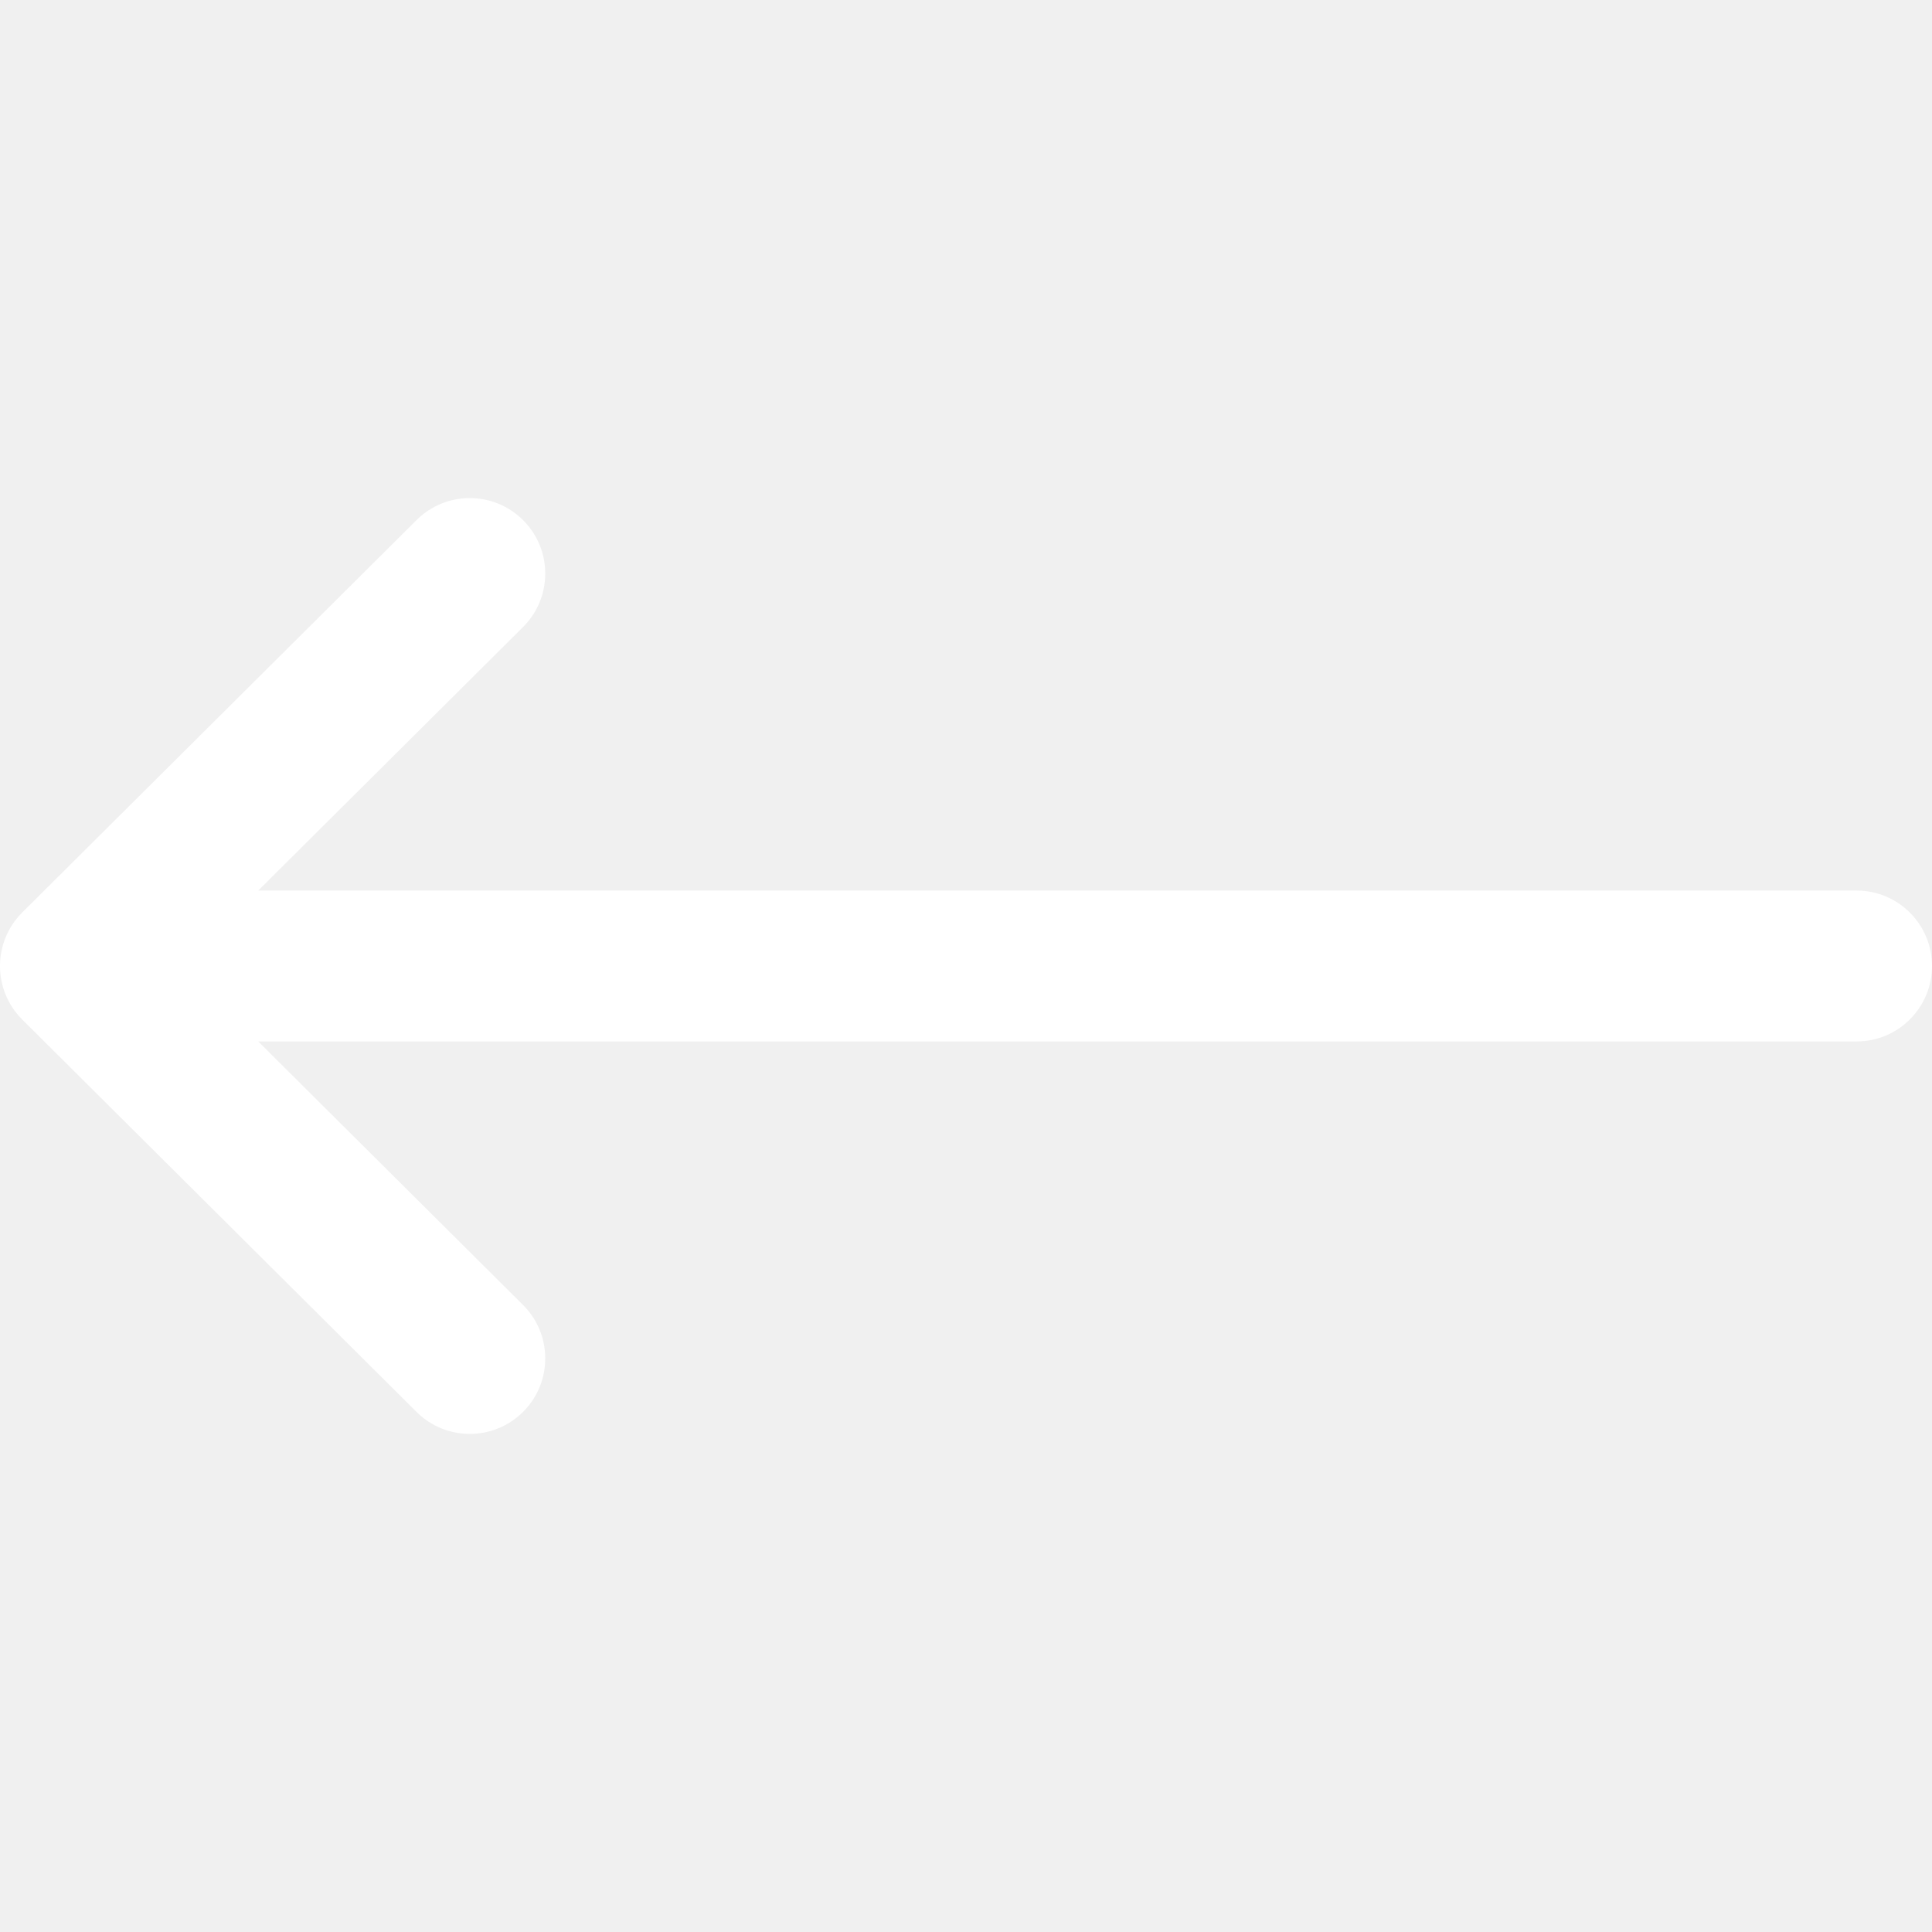
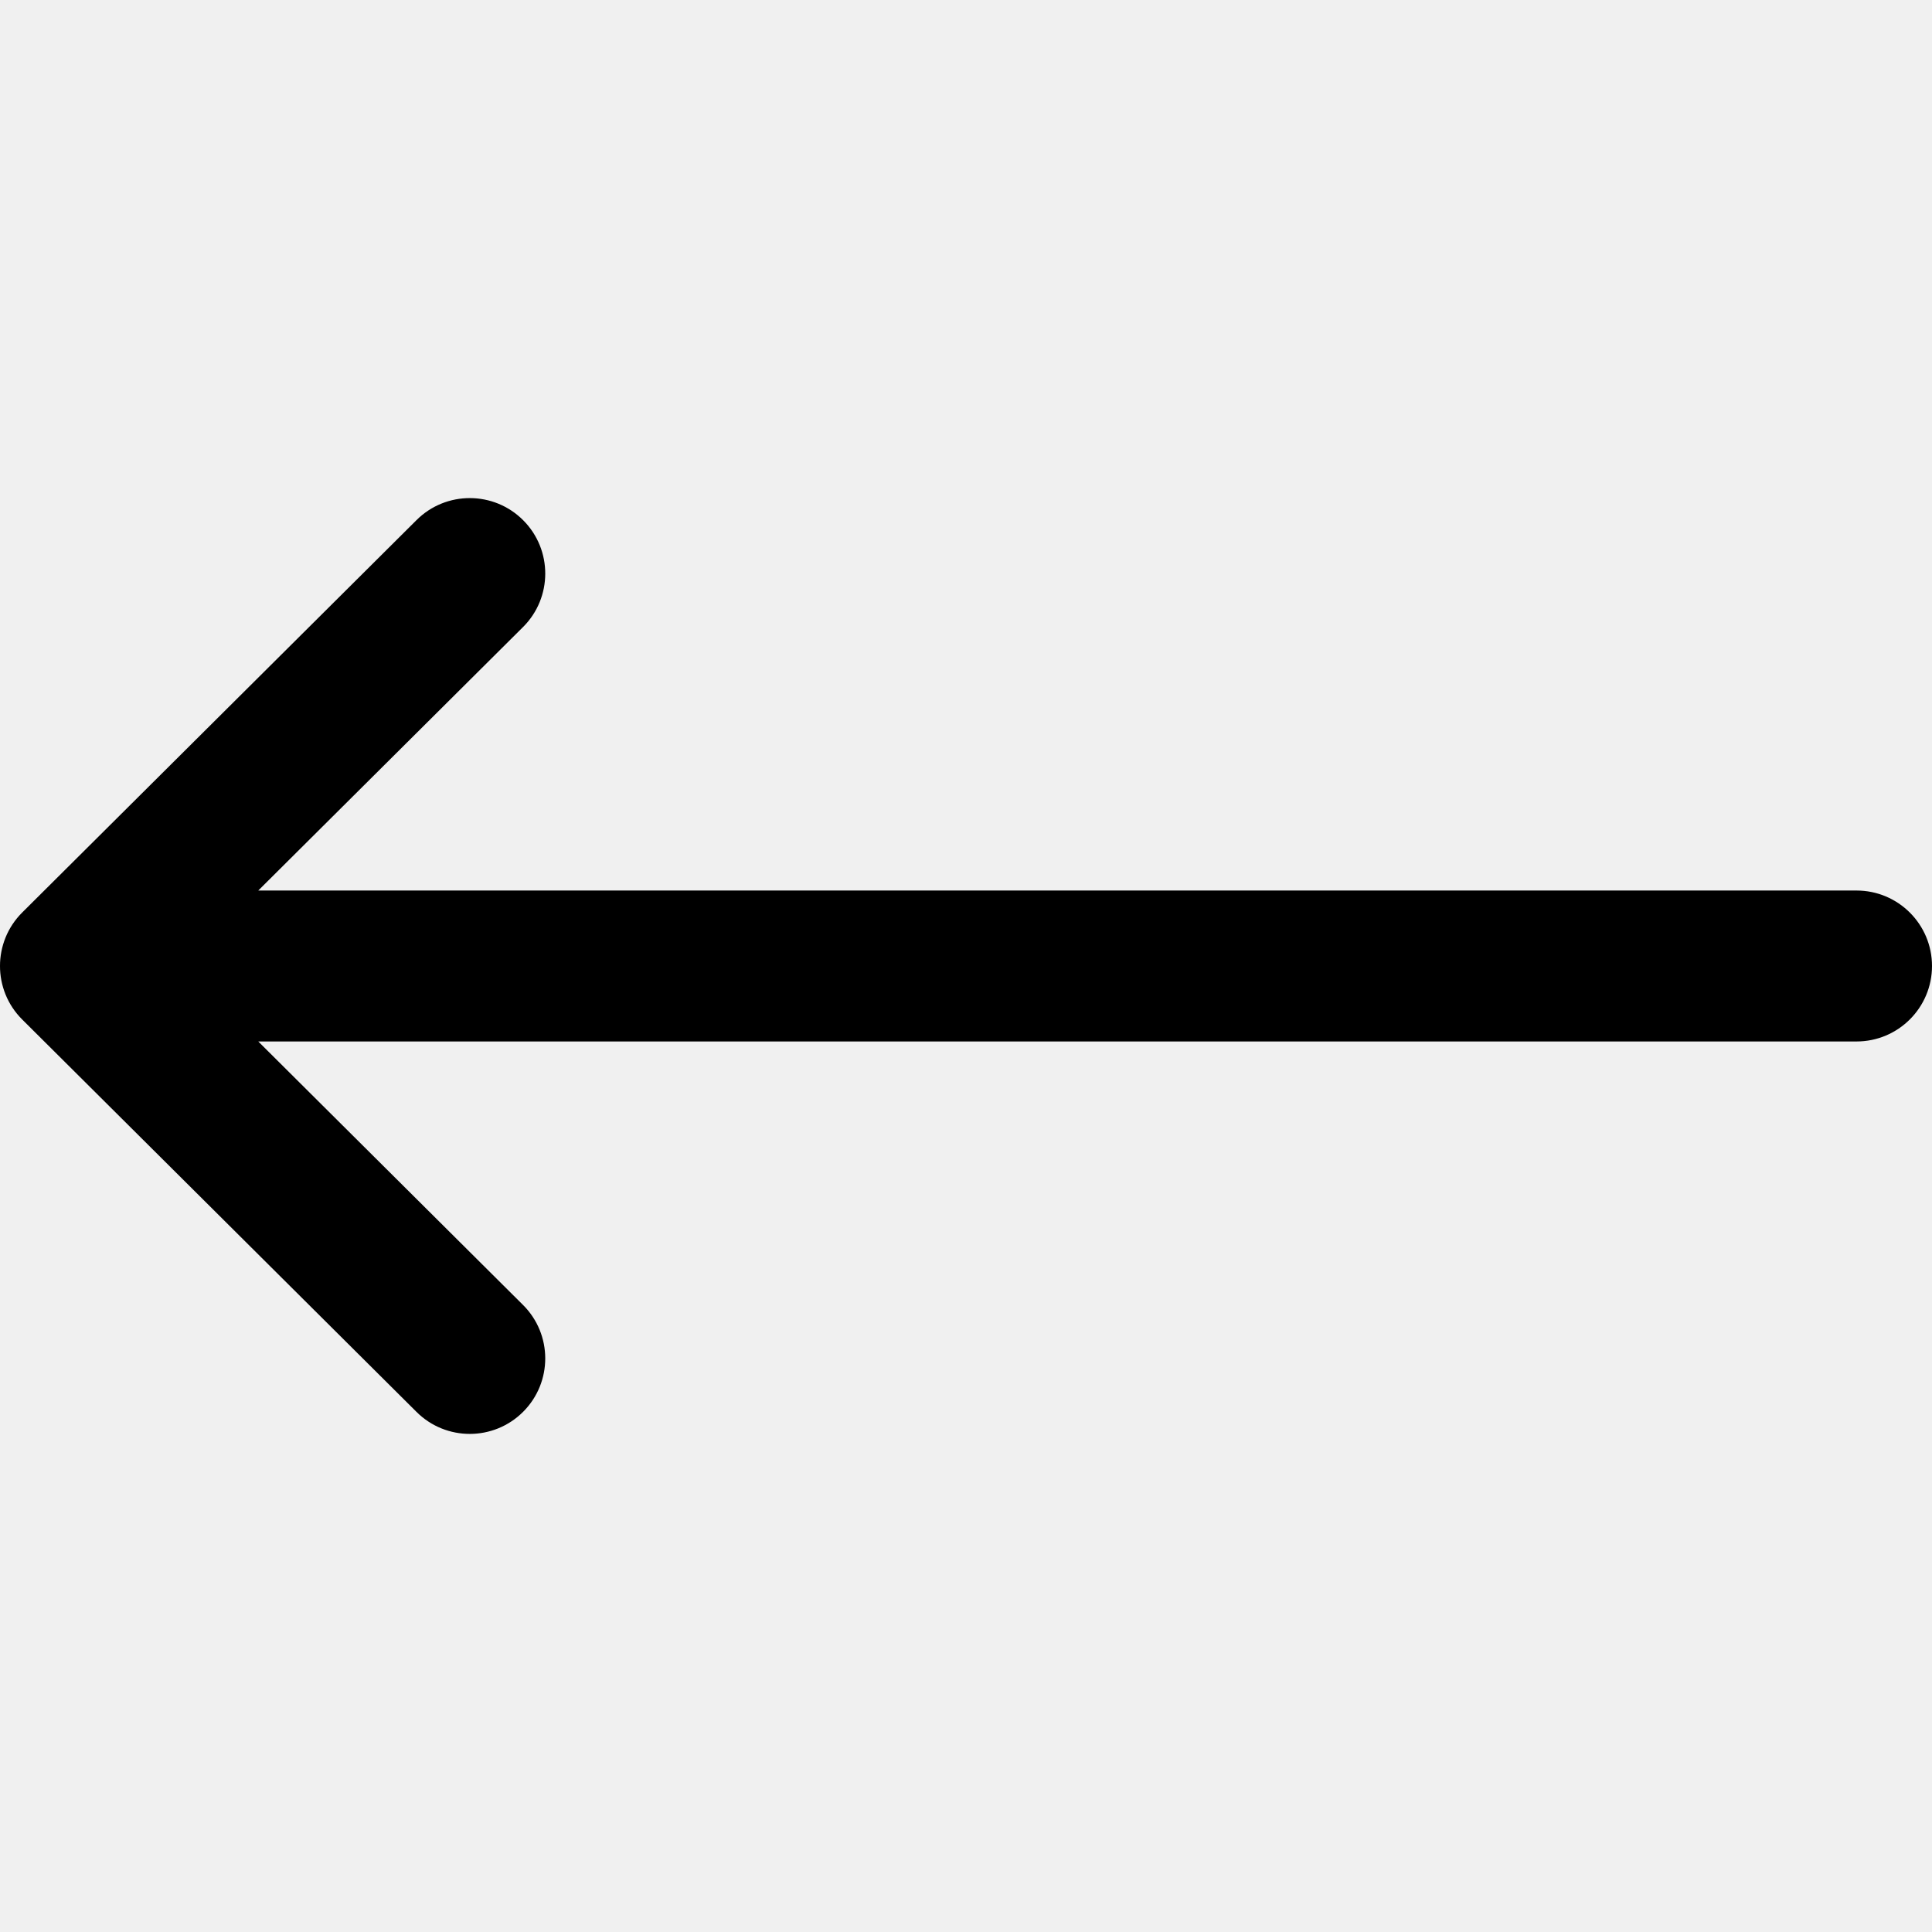
<svg xmlns="http://www.w3.org/2000/svg" version="1.1" x="0px" y="0px" viewBox="0 0 512 512" style="enable-background:new 0 0 512 512;">
  <g>
    <g>
-       <path fill="#fff" d="M492,236H68.442l70.164-69.824c7.829-7.792,7.859-20.455,0.067-28.284c-7.792-7.83-20.456-7.859-28.285-0.068    l-104.504,104c-0.007,0.006-0.012,0.013-0.018,0.019c-7.809,7.792-7.834,20.496-0.002,28.314c0.007,0.006,0.012,0.013,0.018,0.019    l104.504,104c7.828,7.79,20.492,7.763,28.285-0.068c7.792-7.829,7.762-20.492-0.067-28.284L68.442,276H492    c11.046,0,20-8.954,20-20C512,244.954,503.046,236,492,236z" />
+       <path d="M492,236H68.442l70.164-69.824c7.829-7.792,7.859-20.455,0.067-28.284c-7.792-7.83-20.456-7.859-28.285-0.068    l-104.504,104c-0.007,0.006-0.012,0.013-0.018,0.019c-7.809,7.792-7.834,20.496-0.002,28.314c0.007,0.006,0.012,0.013,0.018,0.019    l104.504,104c7.828,7.79,20.492,7.763,28.285-0.068c7.792-7.829,7.762-20.492-0.067-28.284L68.442,276H492    c11.046,0,20-8.954,20-20C512,244.954,503.046,236,492,236z" />
    </g>
  </g>
  <g>
</g>
  <g>
</g>
  <g>
</g>
  <g>
</g>
  <g>
</g>
  <g>
</g>
  <g>
</g>
  <g>
</g>
  <g>
</g>
  <g>
</g>
  <g>
</g>
  <g>
</g>
  <g>
</g>
  <g>
</g>
  <g>
</g>
</svg>
